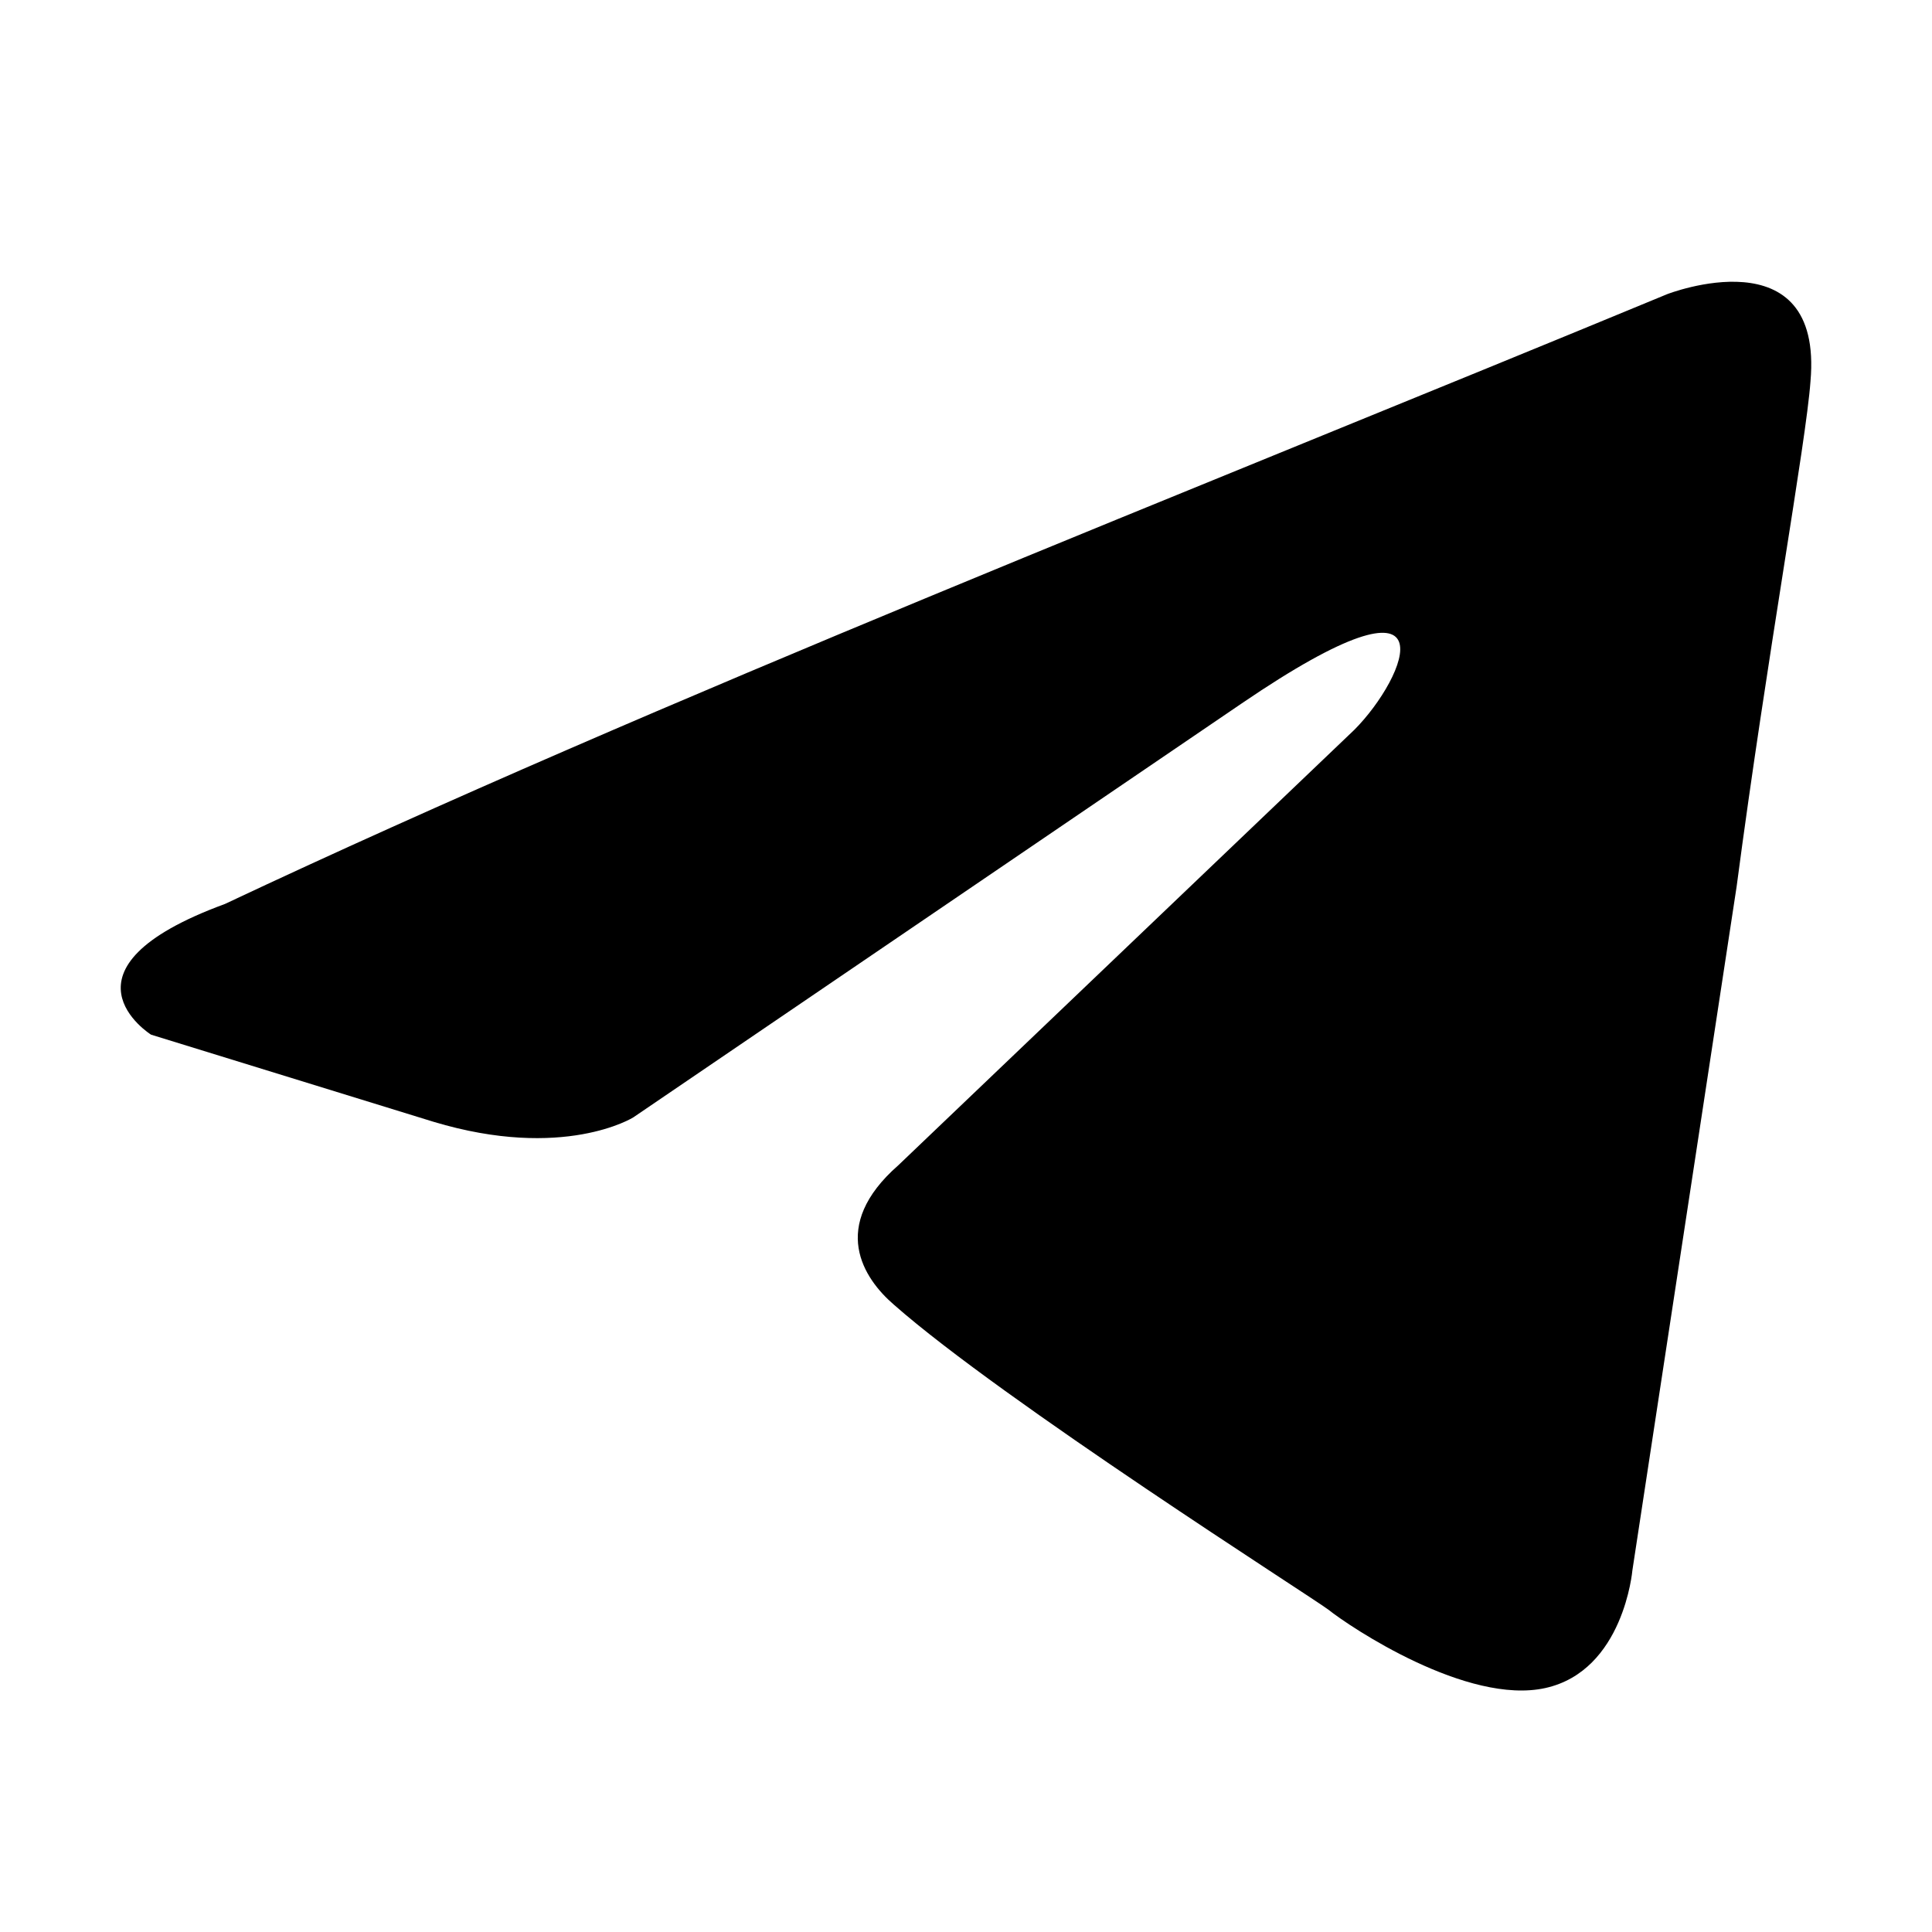
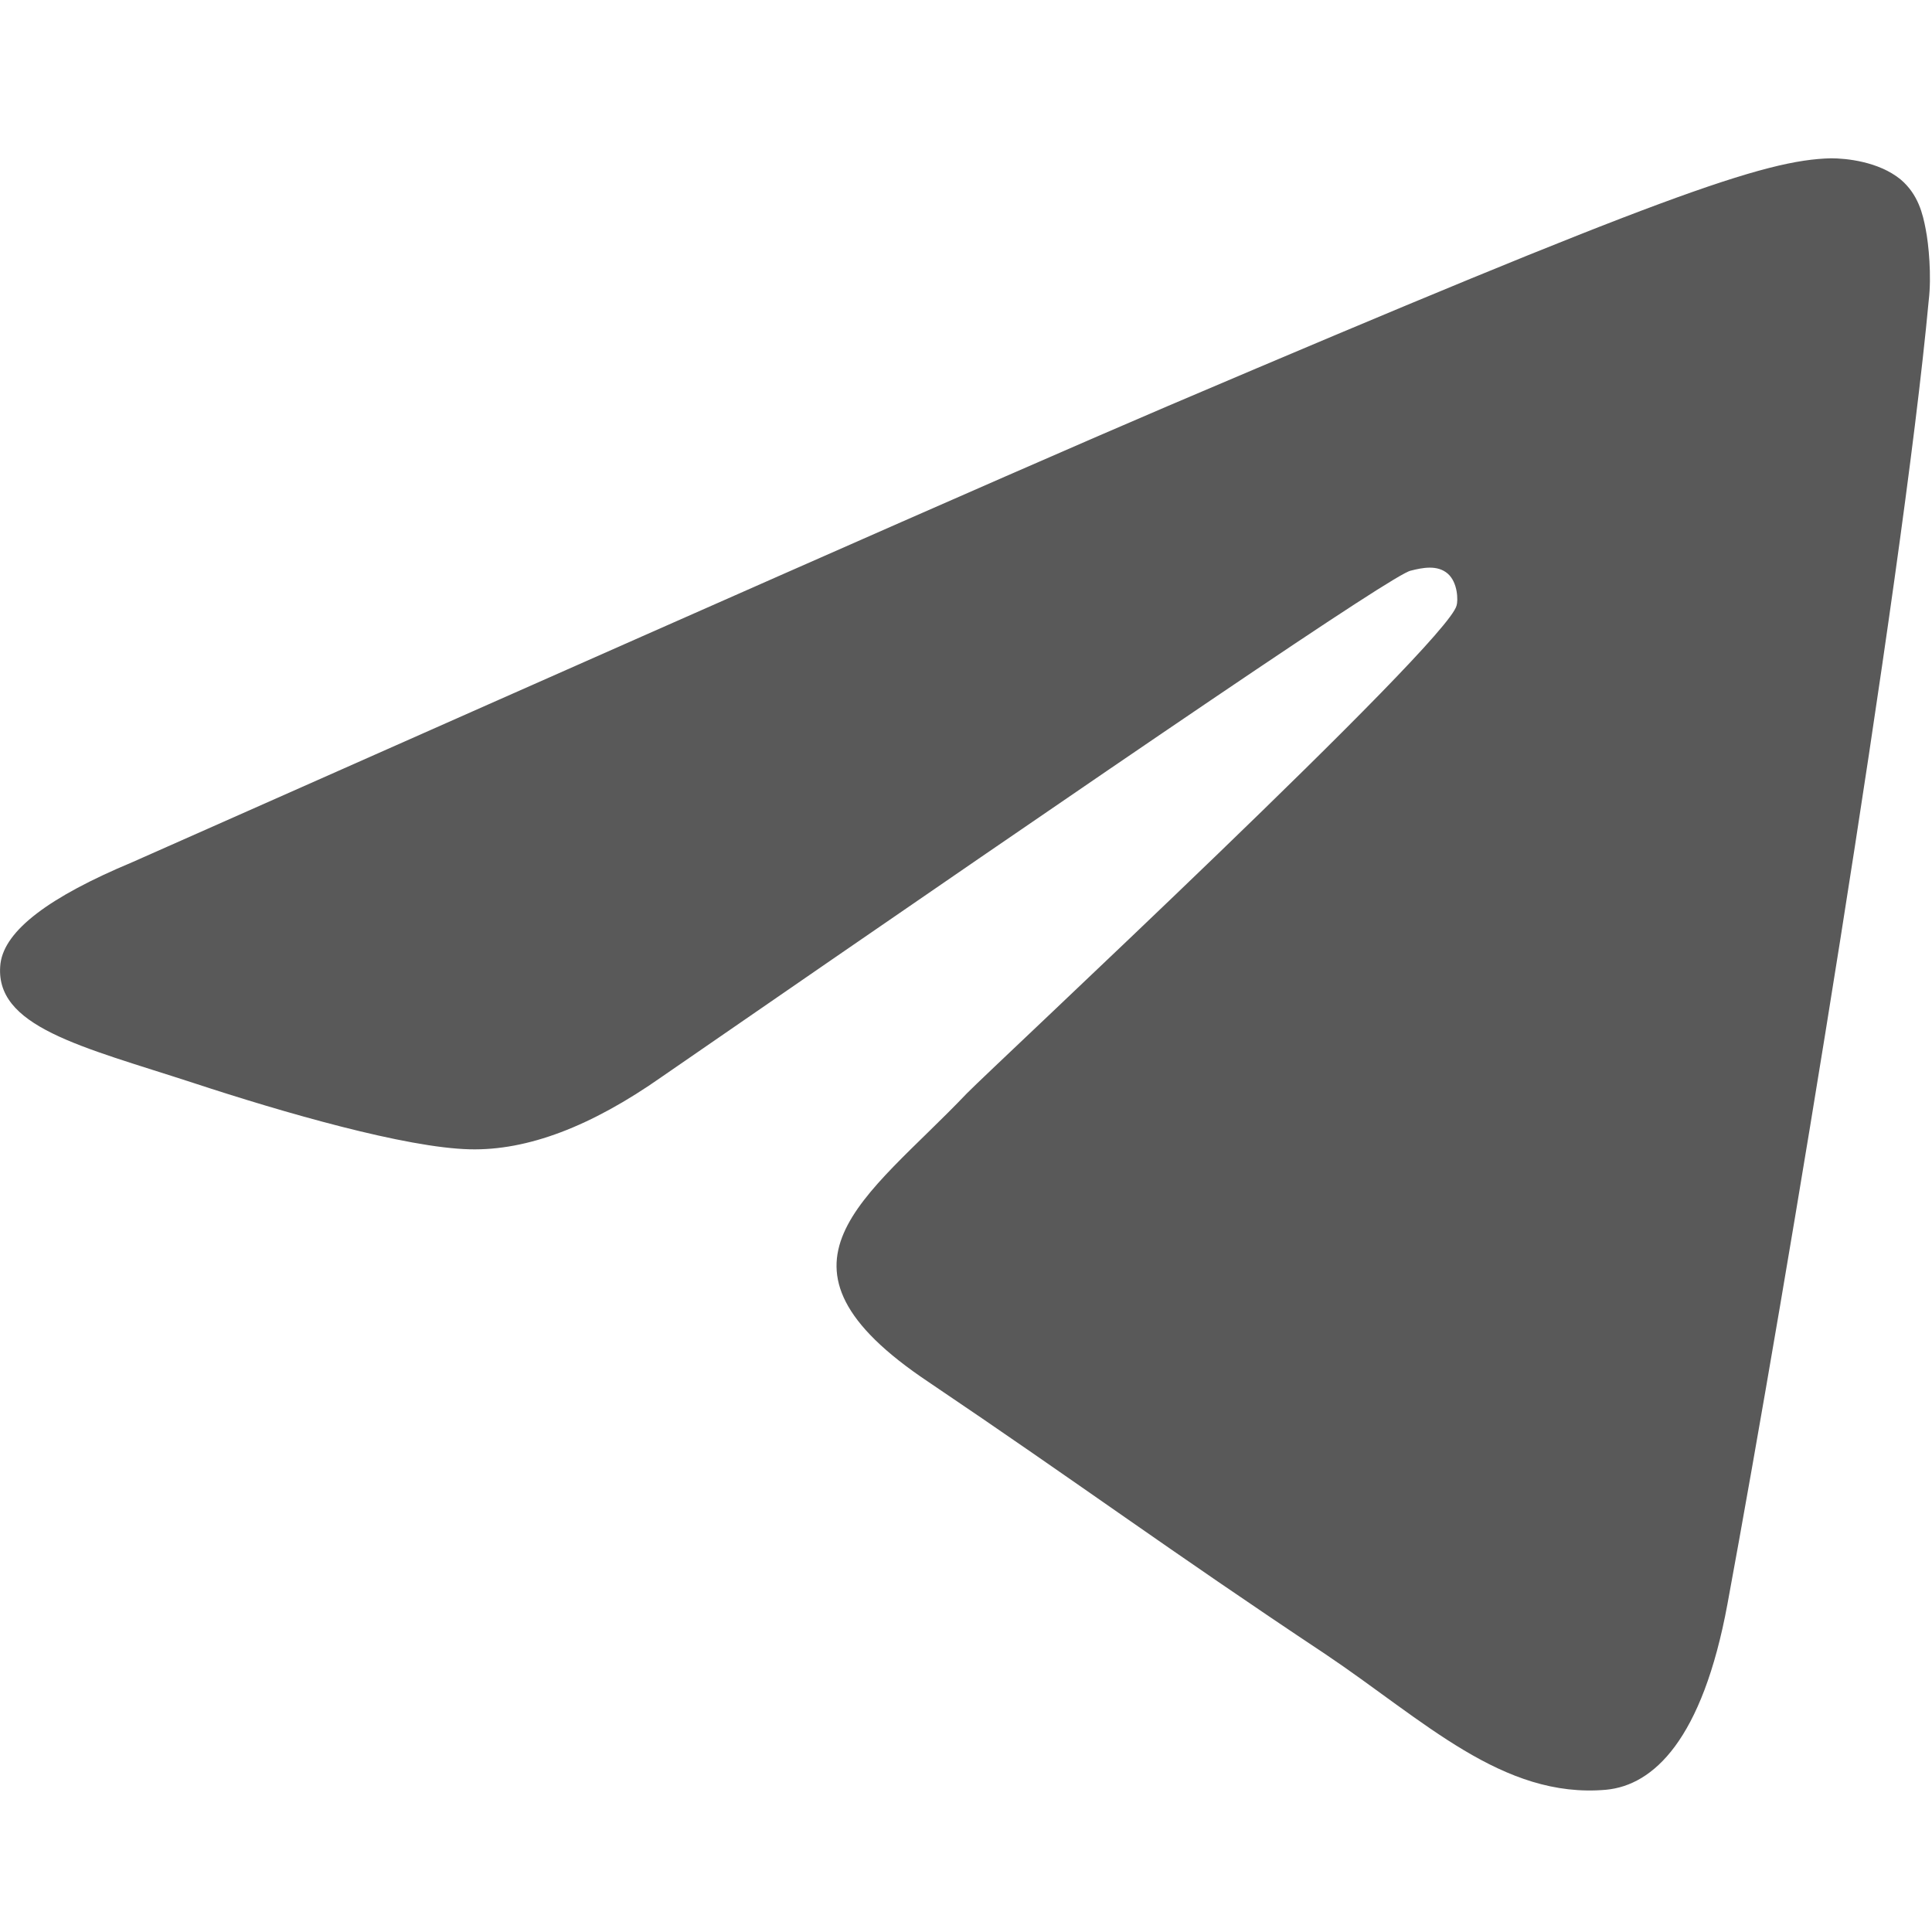
- <svg xmlns="http://www.w3.org/2000/svg" width="24px" height="24px" viewBox="0 0 48 48" fill="none">
-   <path d="M41.419 7.309C41.419 7.309 45.305 5.794 44.981 9.473C44.873 10.988 43.902 16.291 43.146 22.026L40.556 39.016C40.556 39.016 40.34 41.505 38.397 41.938C36.455 42.37 33.541 40.423 33.001 39.99C32.569 39.665 24.907 34.795 22.209 32.415C21.453 31.765 20.59 30.467 22.317 28.952L33.649 18.131C34.944 16.832 36.239 13.802 30.843 17.481L15.733 27.762C15.733 27.762 14.006 28.844 10.769 27.87L3.753 25.706C3.753 25.706 1.163 24.082 5.588 22.459C16.381 17.373 29.655 12.179 41.419 7.309Z" fill="currentColor" />
+ <svg xmlns="http://www.w3.org/2000/svg" width="16" height="16" viewBox="0 0 16 16" fill="none">
+   <path fill-rule="evenodd" clip-rule="evenodd" d="M1.094 7.141C5.384 5.239 8.239 3.975 9.673 3.362C13.754 1.623 14.612 1.323 15.164 1.311C15.286 1.311 15.556 1.336 15.74 1.486C15.887 1.611 15.924 1.773 15.948 1.899C15.973 2.024 15.997 2.286 15.973 2.487C15.752 4.864 14.796 10.631 14.306 13.284C14.098 14.409 13.693 14.785 13.301 14.822C12.443 14.898 11.793 14.247 10.972 13.696C9.673 12.833 8.95 12.295 7.688 11.444C6.229 10.469 7.173 9.931 8.007 9.055C8.227 8.83 11.99 5.327 12.063 5.014C12.075 4.976 12.075 4.826 11.99 4.751C11.904 4.676 11.781 4.701 11.683 4.726C11.548 4.751 9.489 6.152 5.482 8.917C4.894 9.33 4.367 9.53 3.889 9.518C3.362 9.505 2.357 9.217 1.597 8.967C0.678 8.667 -0.058 8.504 0.004 7.979C0.04 7.704 0.408 7.428 1.094 7.141Z" fill="currentColor" fill-opacity="0.65" />
</svg>
